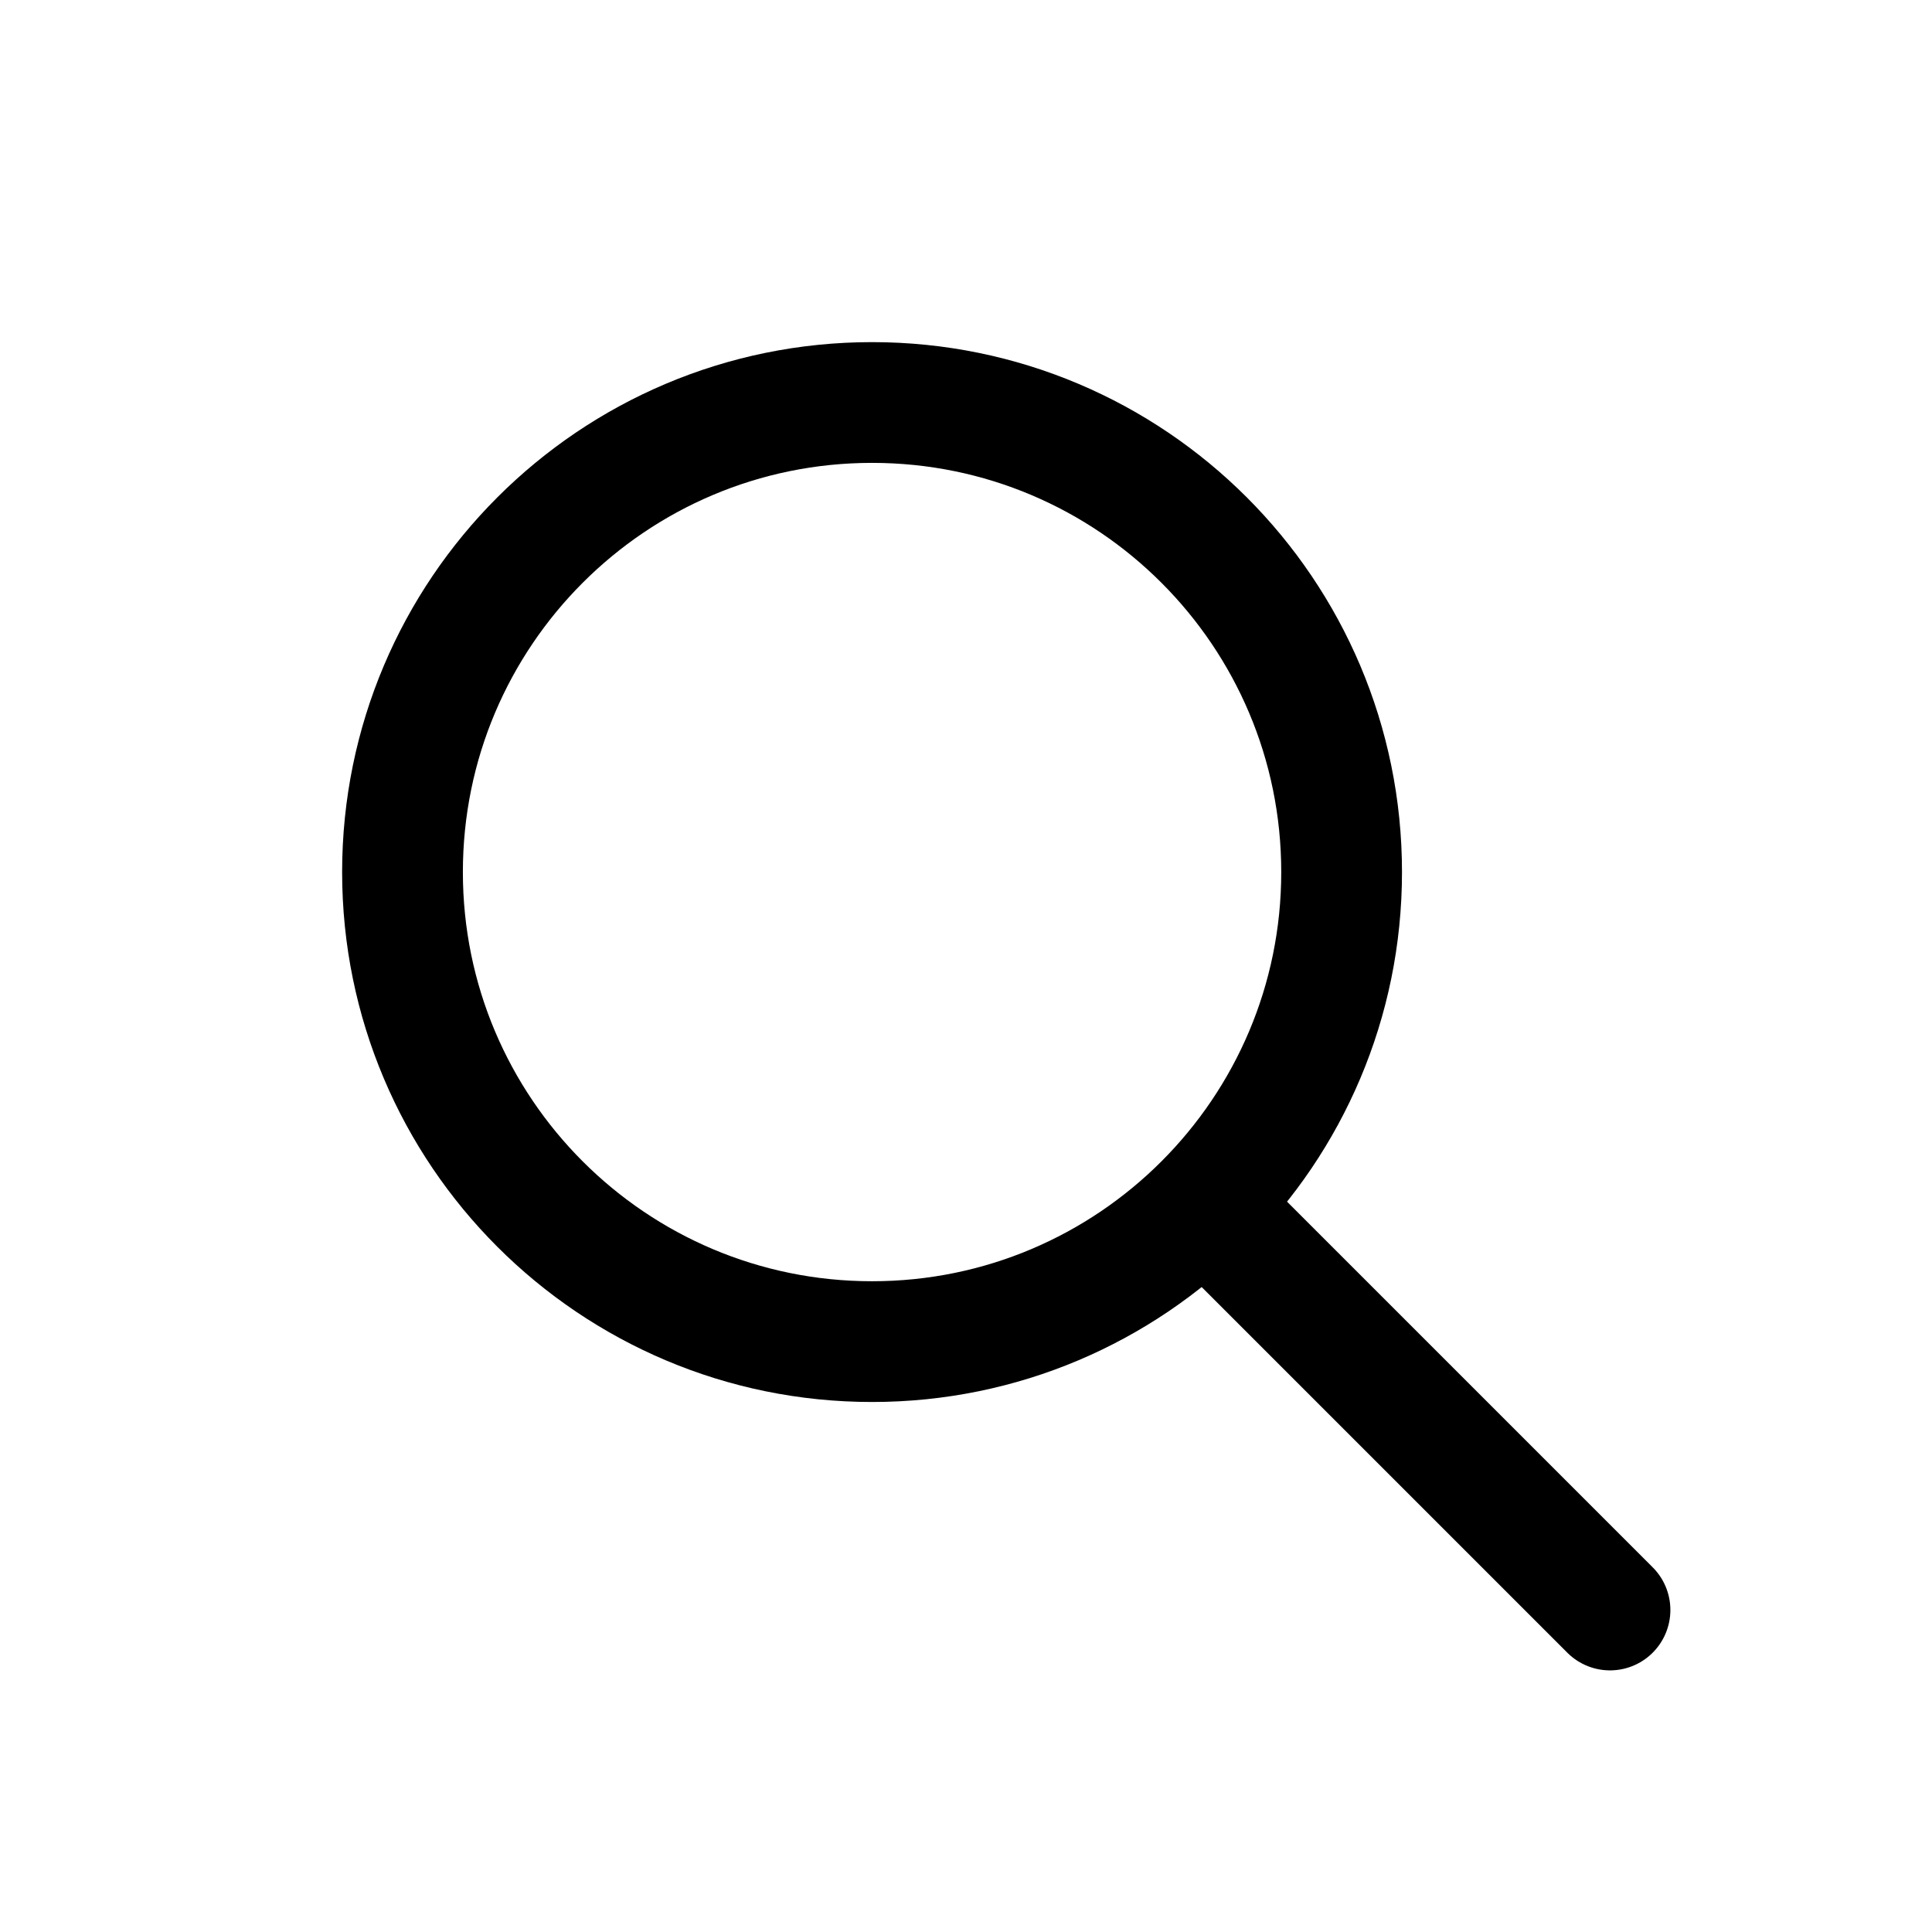
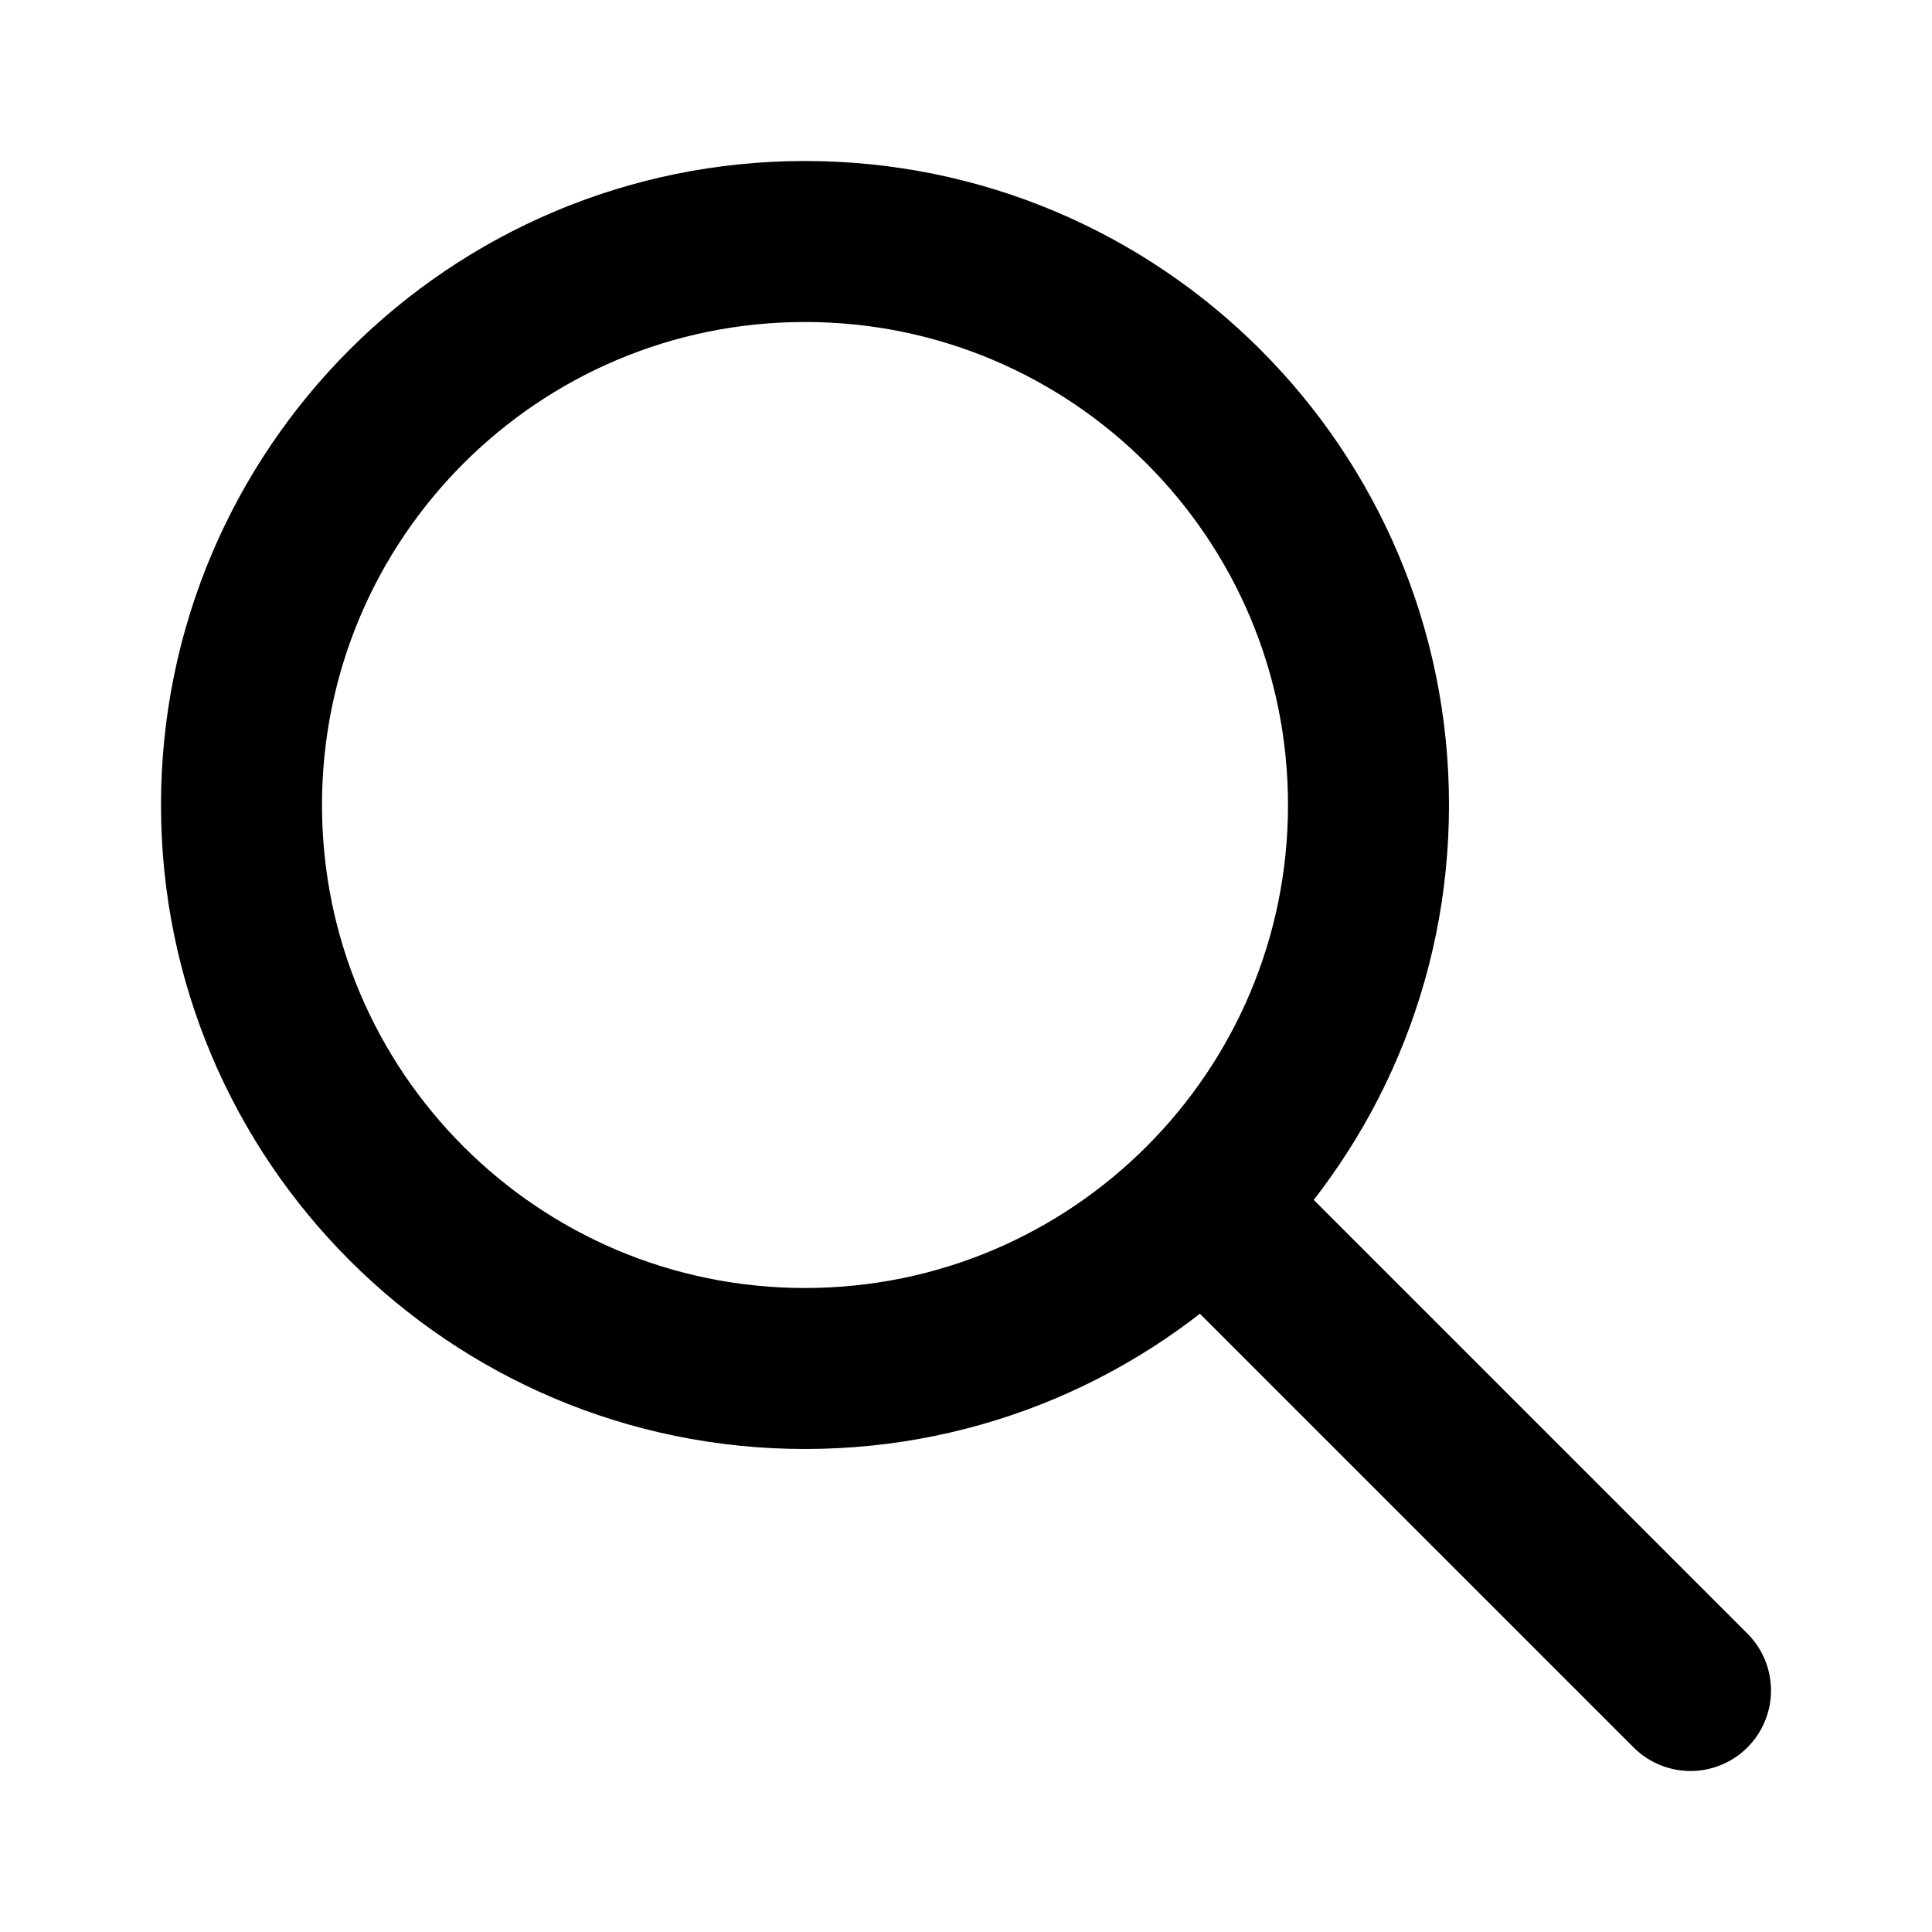
<svg xmlns="http://www.w3.org/2000/svg" width="24" height="24" viewBox="0 0 24 24" fill="none">
-   <path d="M10.833 16.666C14.055 16.666 16.666 14.055 16.666 10.833C16.666 7.612 14.055 5 10.833 5C7.612 5 5 7.612 5 10.833C5 14.055 7.612 16.666 10.833 16.666Z" stroke="black" stroke-width="1.5" stroke-linecap="round" stroke-linejoin="round" />
-   <path d="M15 15L20 20" stroke="black" stroke-width="1.5" stroke-linecap="round" stroke-linejoin="round" />
+   <path d="M10 17C13.866 17 17 13.866 17 10C17 6.134 13.866 3 10 3C6.134 3 3 6.134 3 10C3 13.866 6.134 17 10 17Z" stroke="black" stroke-width="2" stroke-linecap="round" stroke-linejoin="round" />
+   <path d="M15 15L21 21" stroke="black" stroke-width="2" stroke-linecap="round" stroke-linejoin="round" />
</svg>
